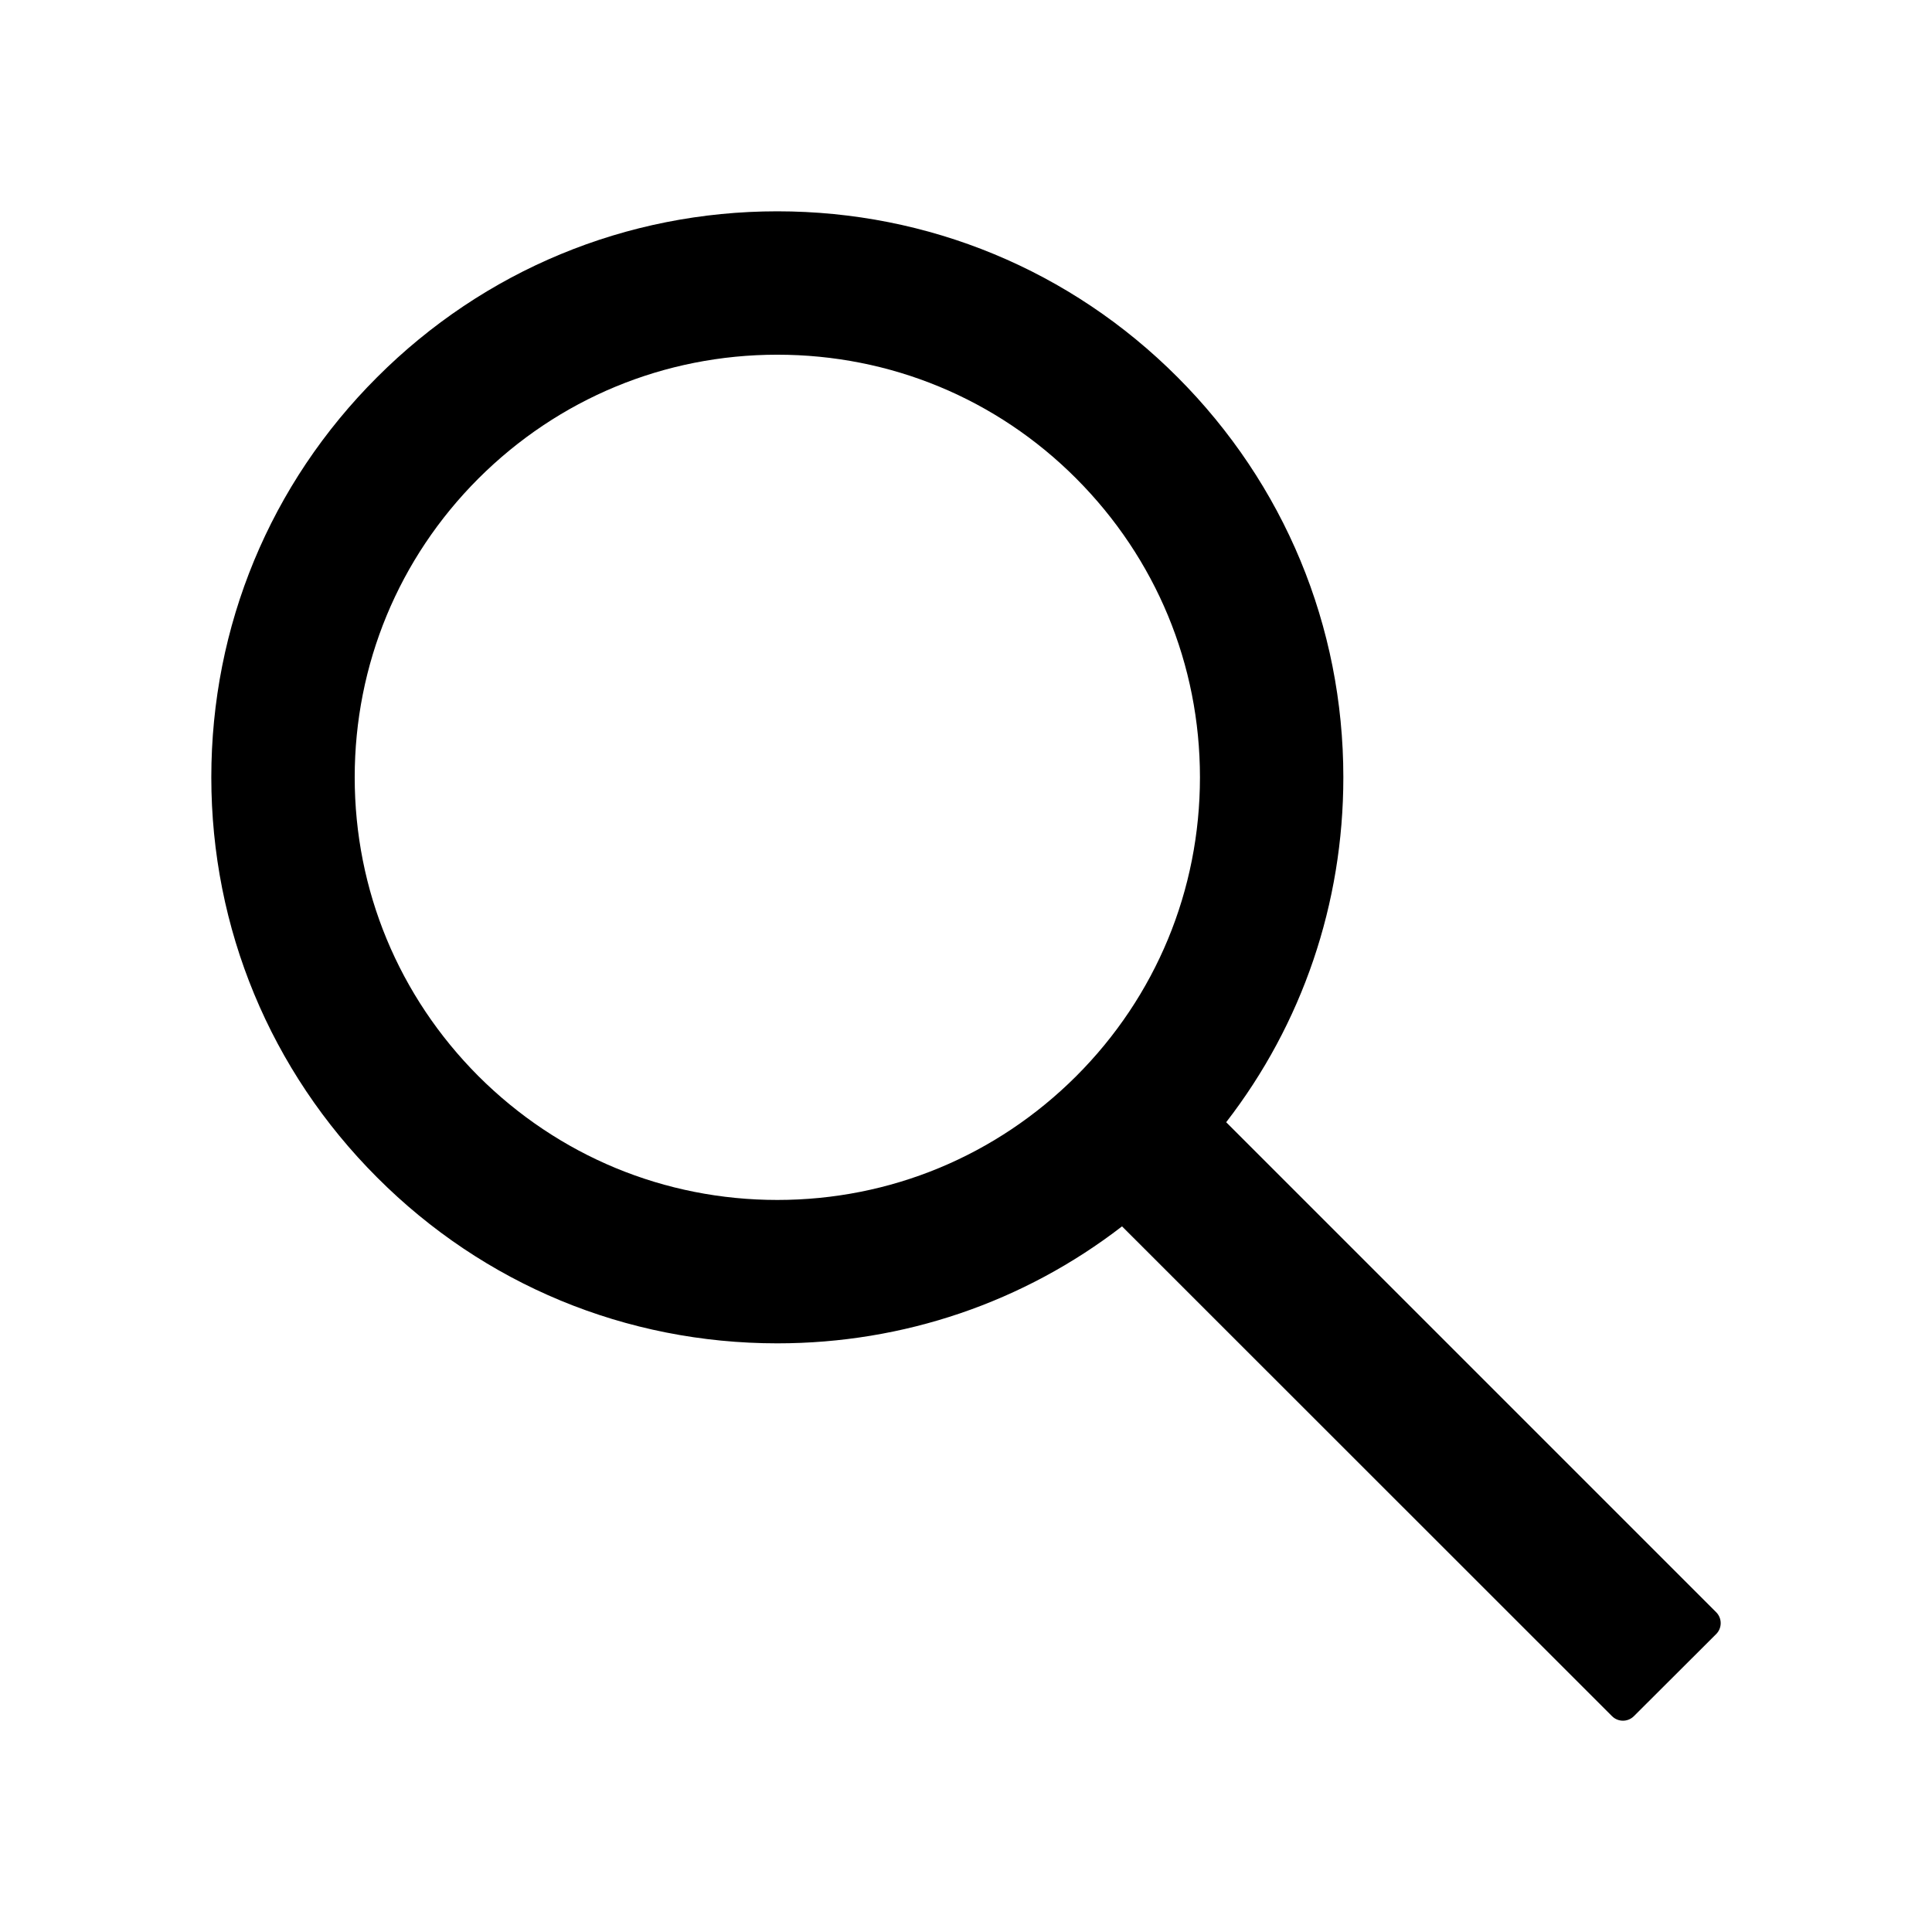
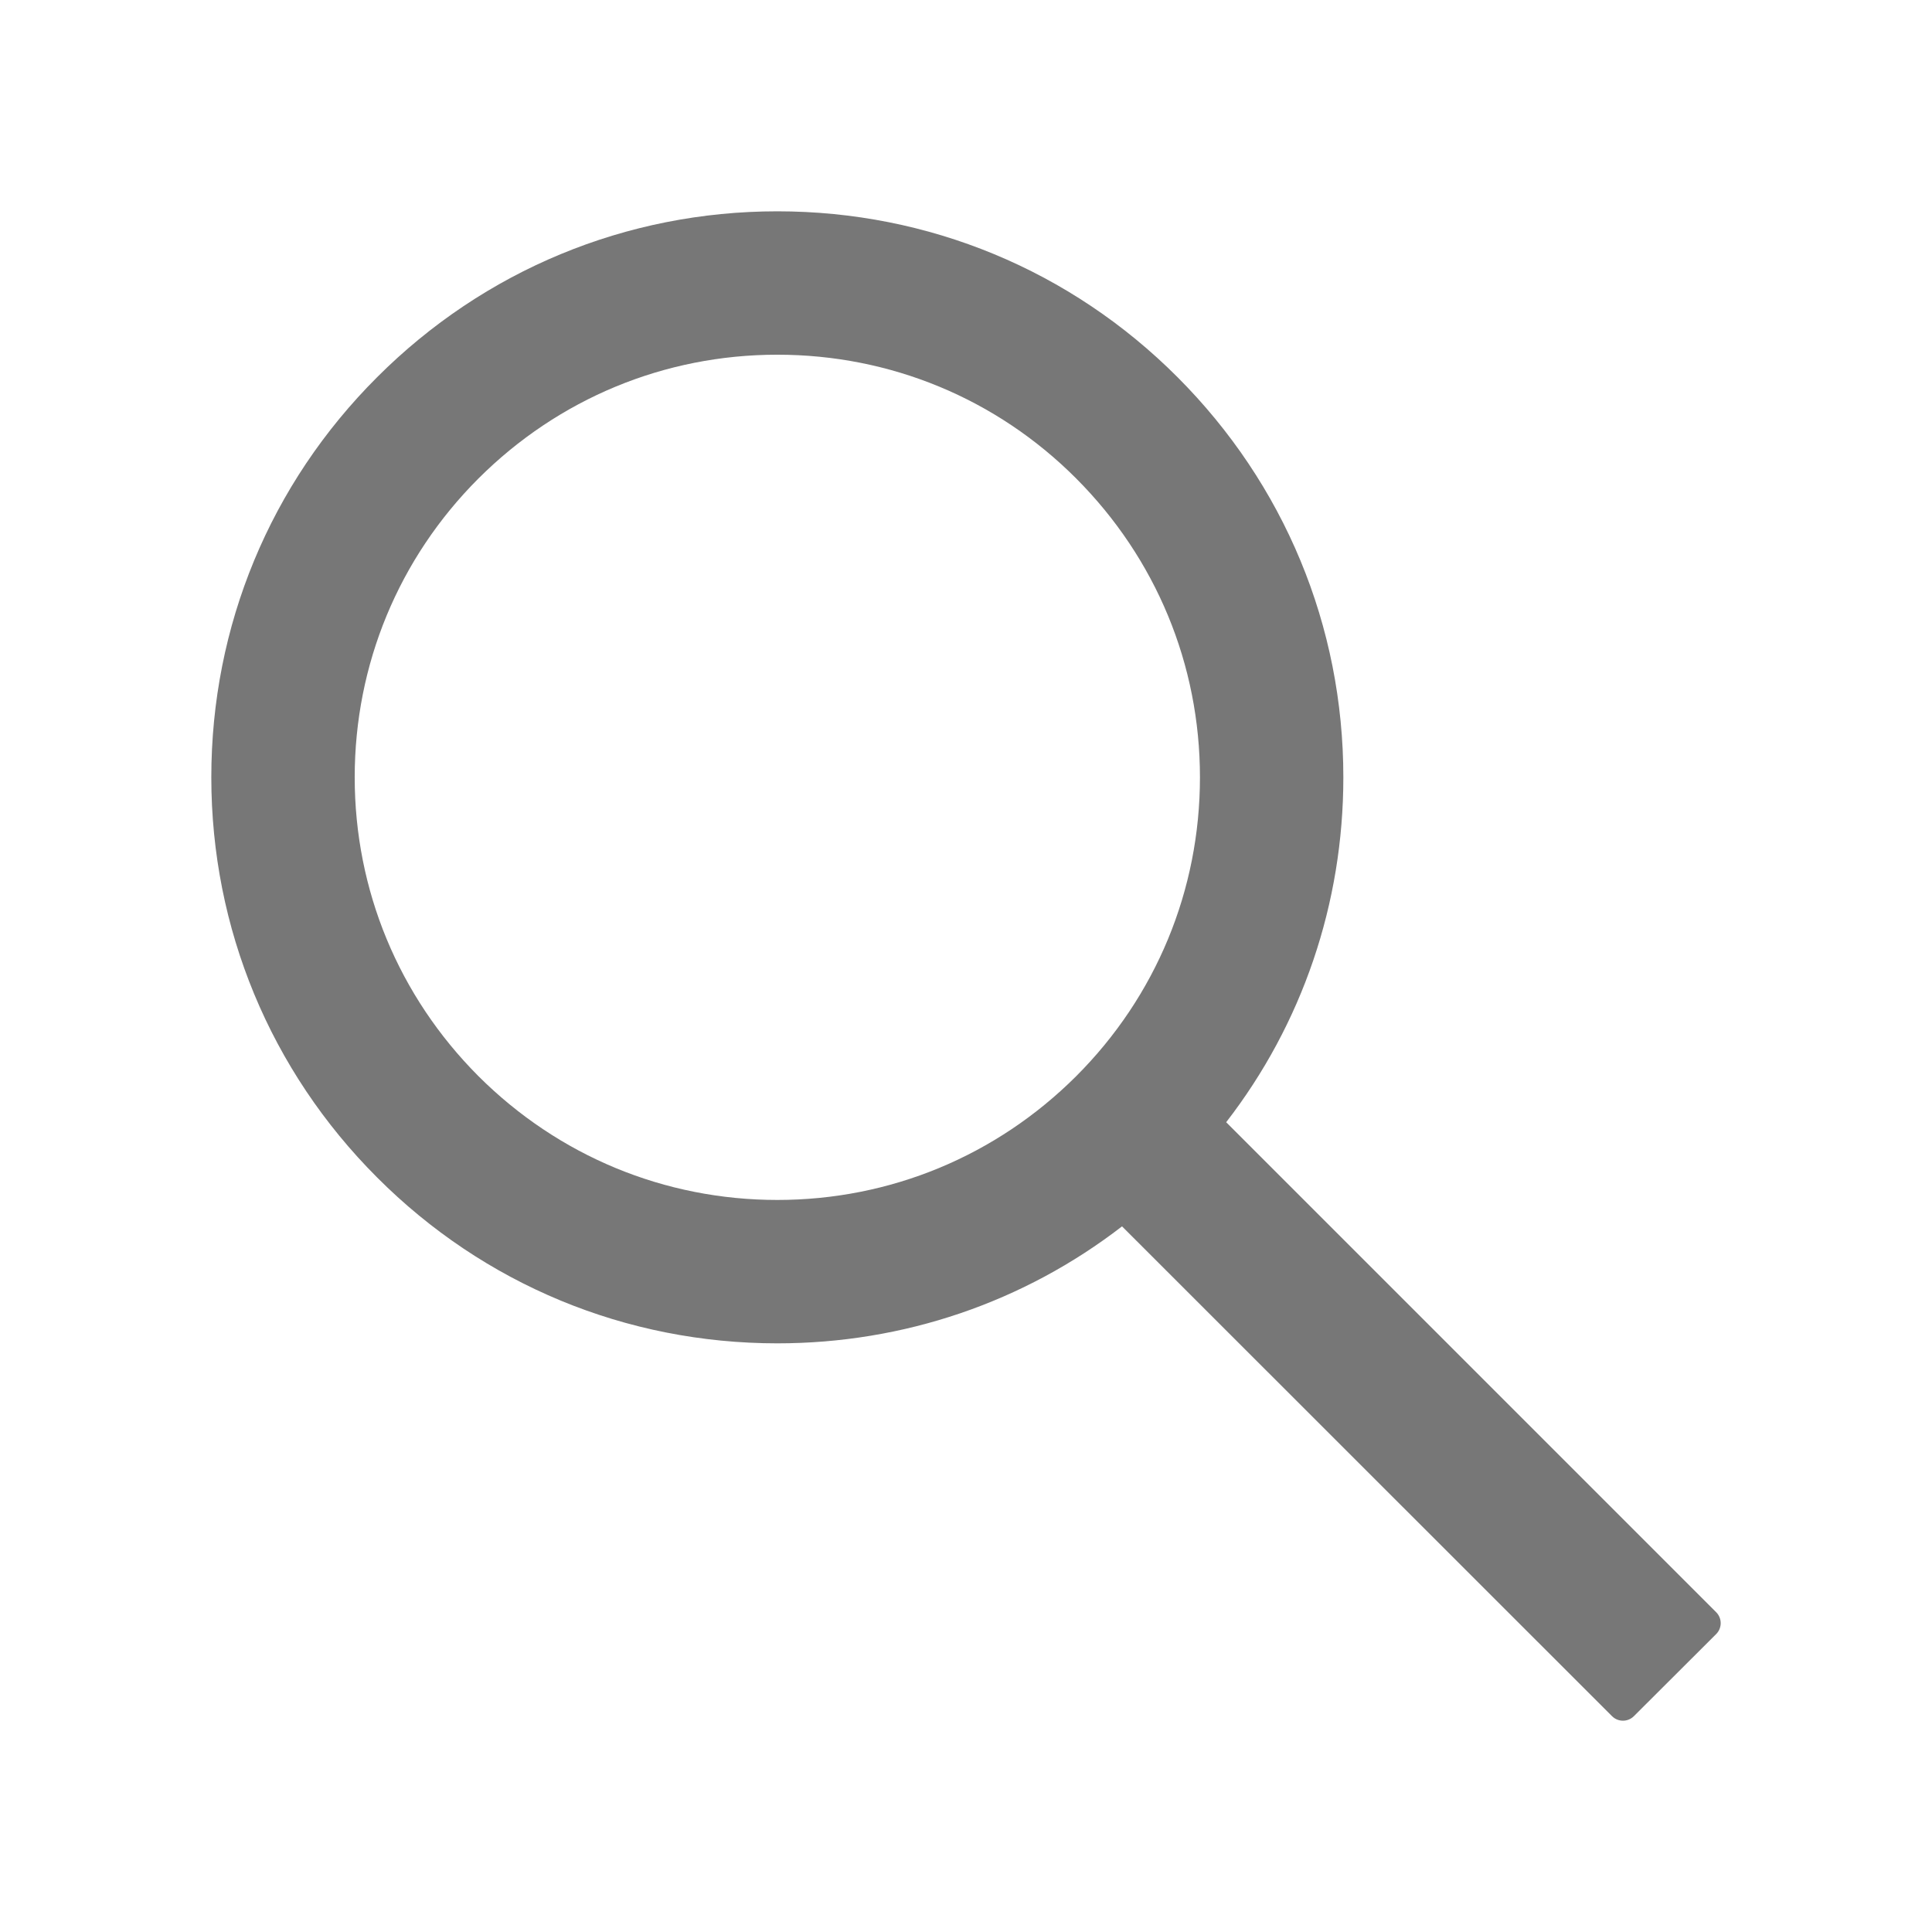
- <svg xmlns="http://www.w3.org/2000/svg" stroke="currentColor" fill="currentColor" stroke-width="0" viewBox="0 0 1024 1024" height="1.5em" width="1.5em">
+ <svg xmlns="http://www.w3.org/2000/svg" stroke="currentColor" fill="#777" stroke-width="0" viewBox="0 0 1024 1024" height="1.5em" width="1.5em">
  <path d="M909.6 854.5L649.9 594.8C690.2 542.7 712 479 712 412c0-80.2-31.3-155.4-87.9-212.1-56.6-56.7-132-87.9-212.1-87.9s-155.5 31.3-212.1 87.9C143.2 256.5 112 331.8 112 412c0 80.1 31.3 155.5 87.9 212.1C256.5 680.8 331.8 712 412 712c67 0 130.6-21.8 182.7-62l259.7 259.6a8.2 8.2 0 0 0 11.6 0l43.6-43.5a8.2 8.2 0 0 0 0-11.6zM570.4 570.4C528 612.7 471.8 636 412 636s-116-23.3-158.4-65.6C211.3 528 188 471.8 188 412s23.3-116.1 65.6-158.4C296 211.3 352.2 188 412 188s116.1 23.2 158.4 65.6S636 352.2 636 412s-23.3 116.1-65.6 158.4z">
          </path>
</svg>
